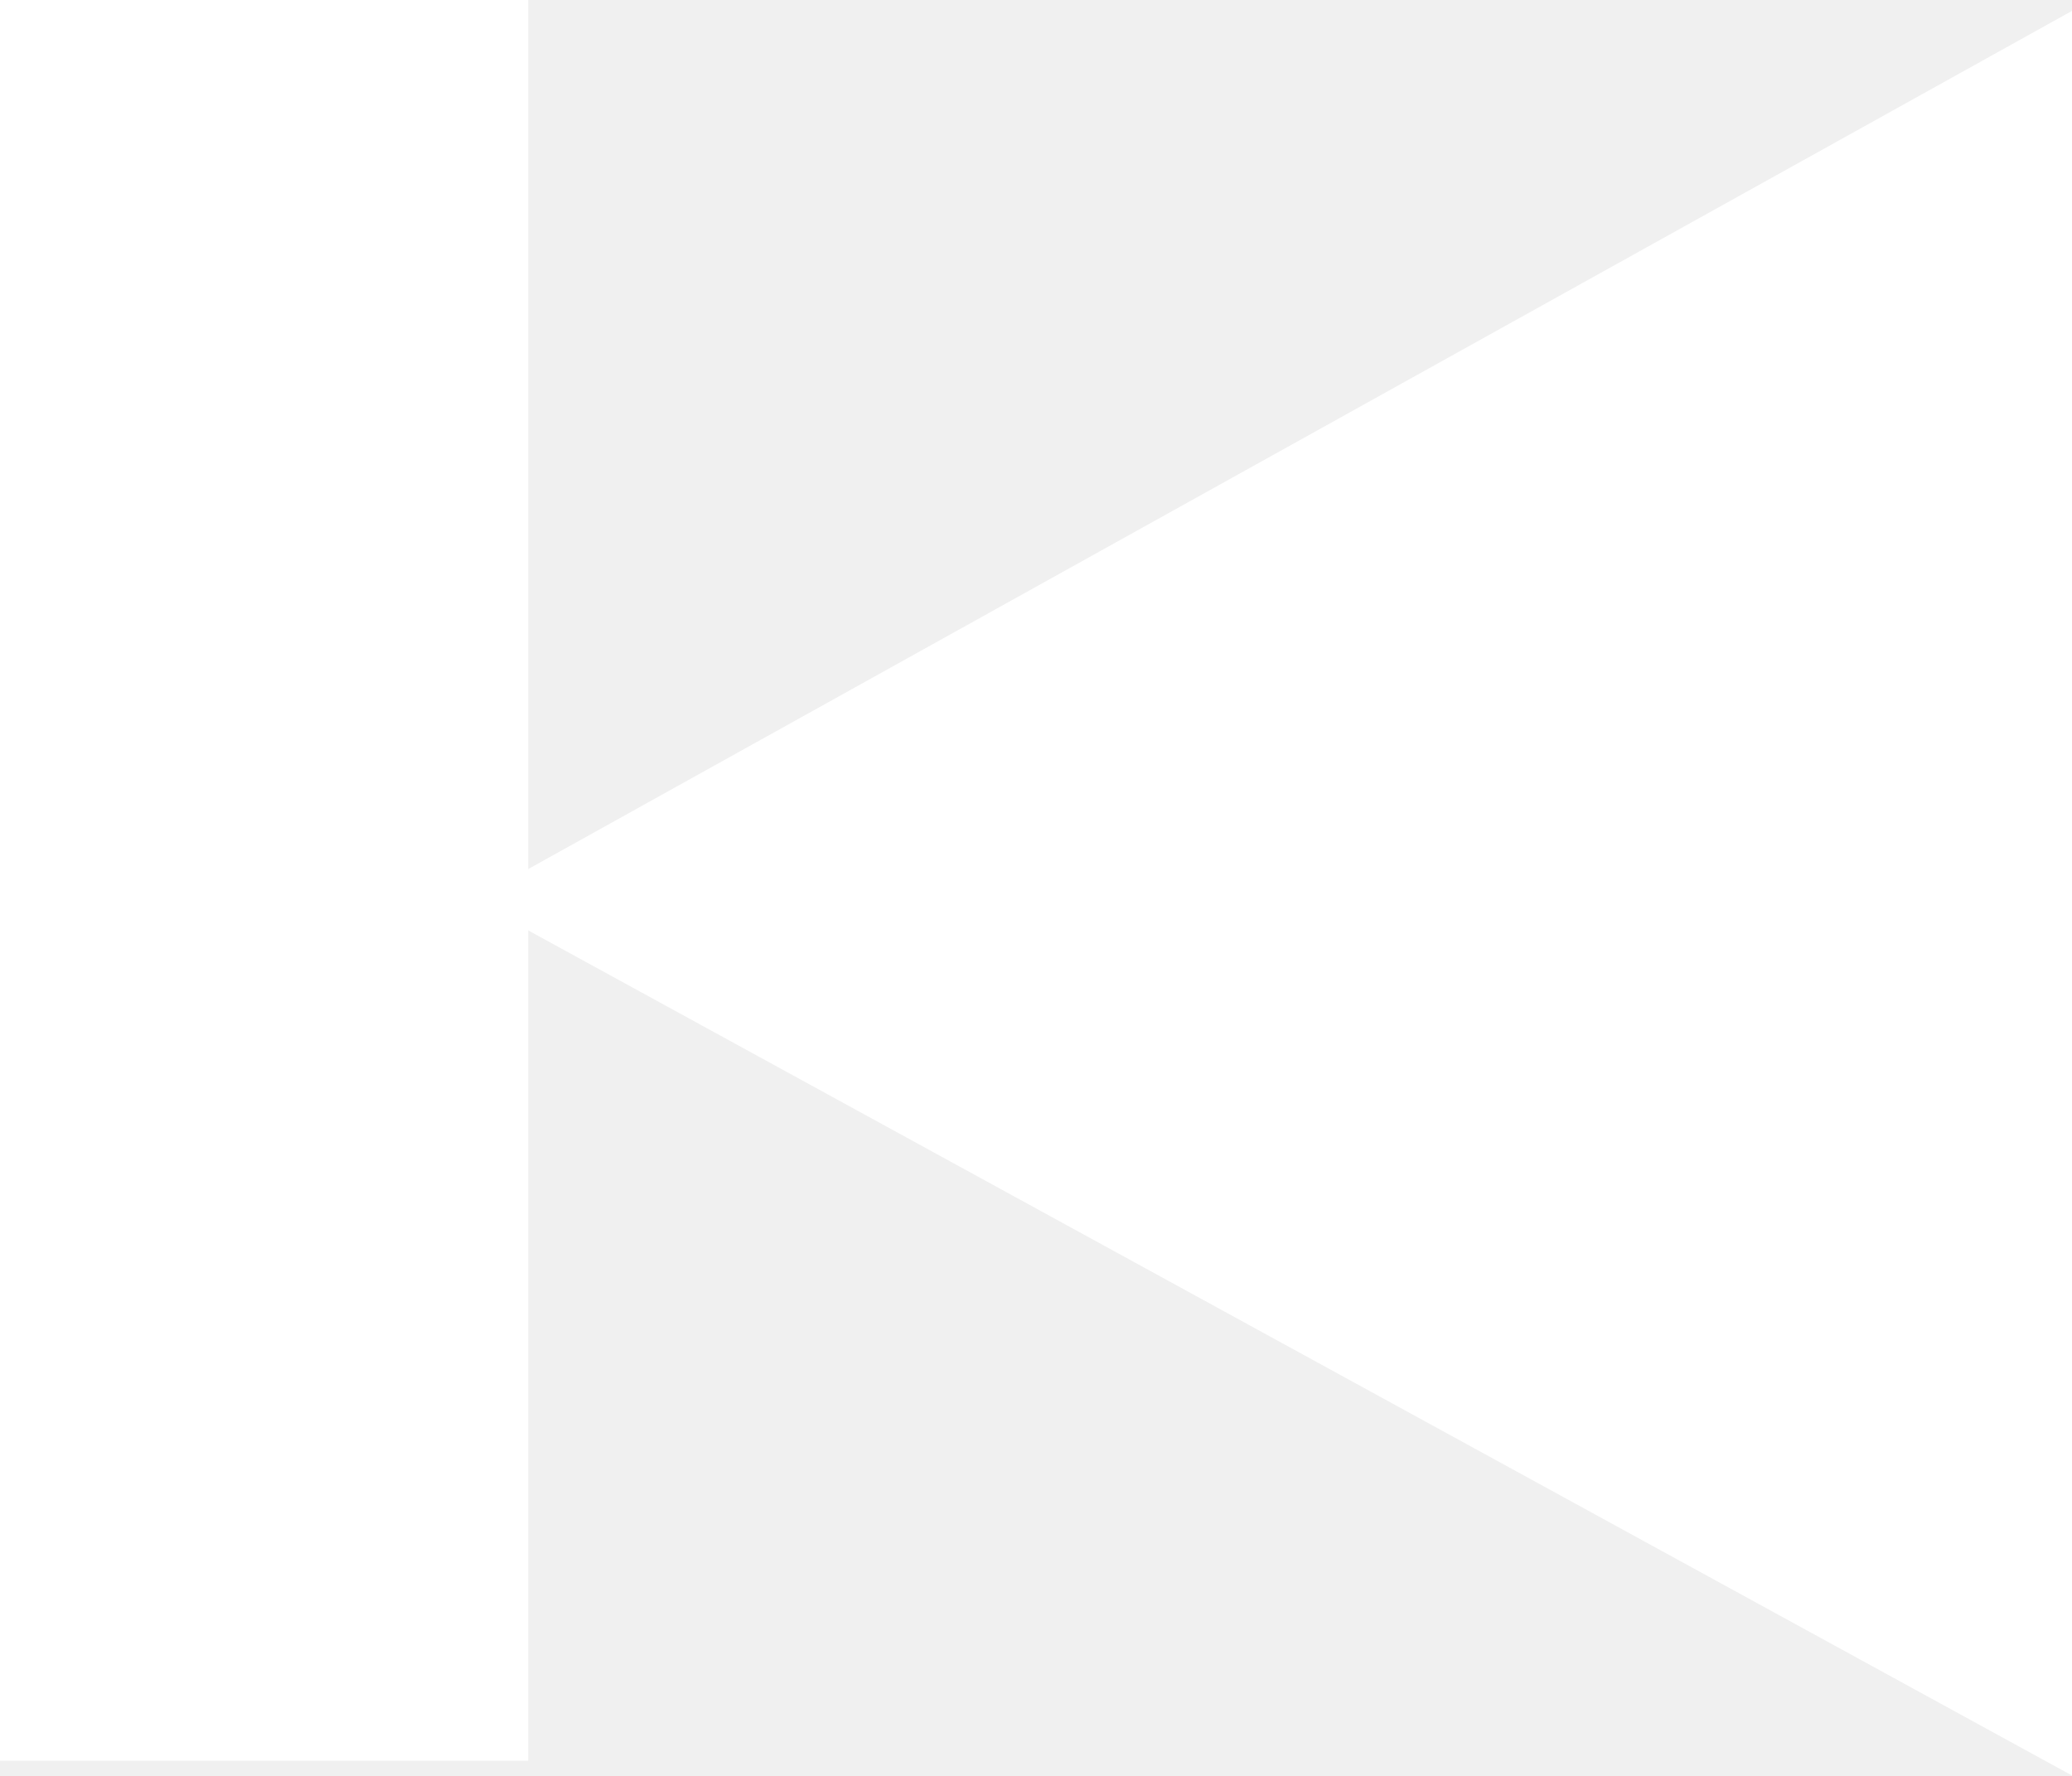
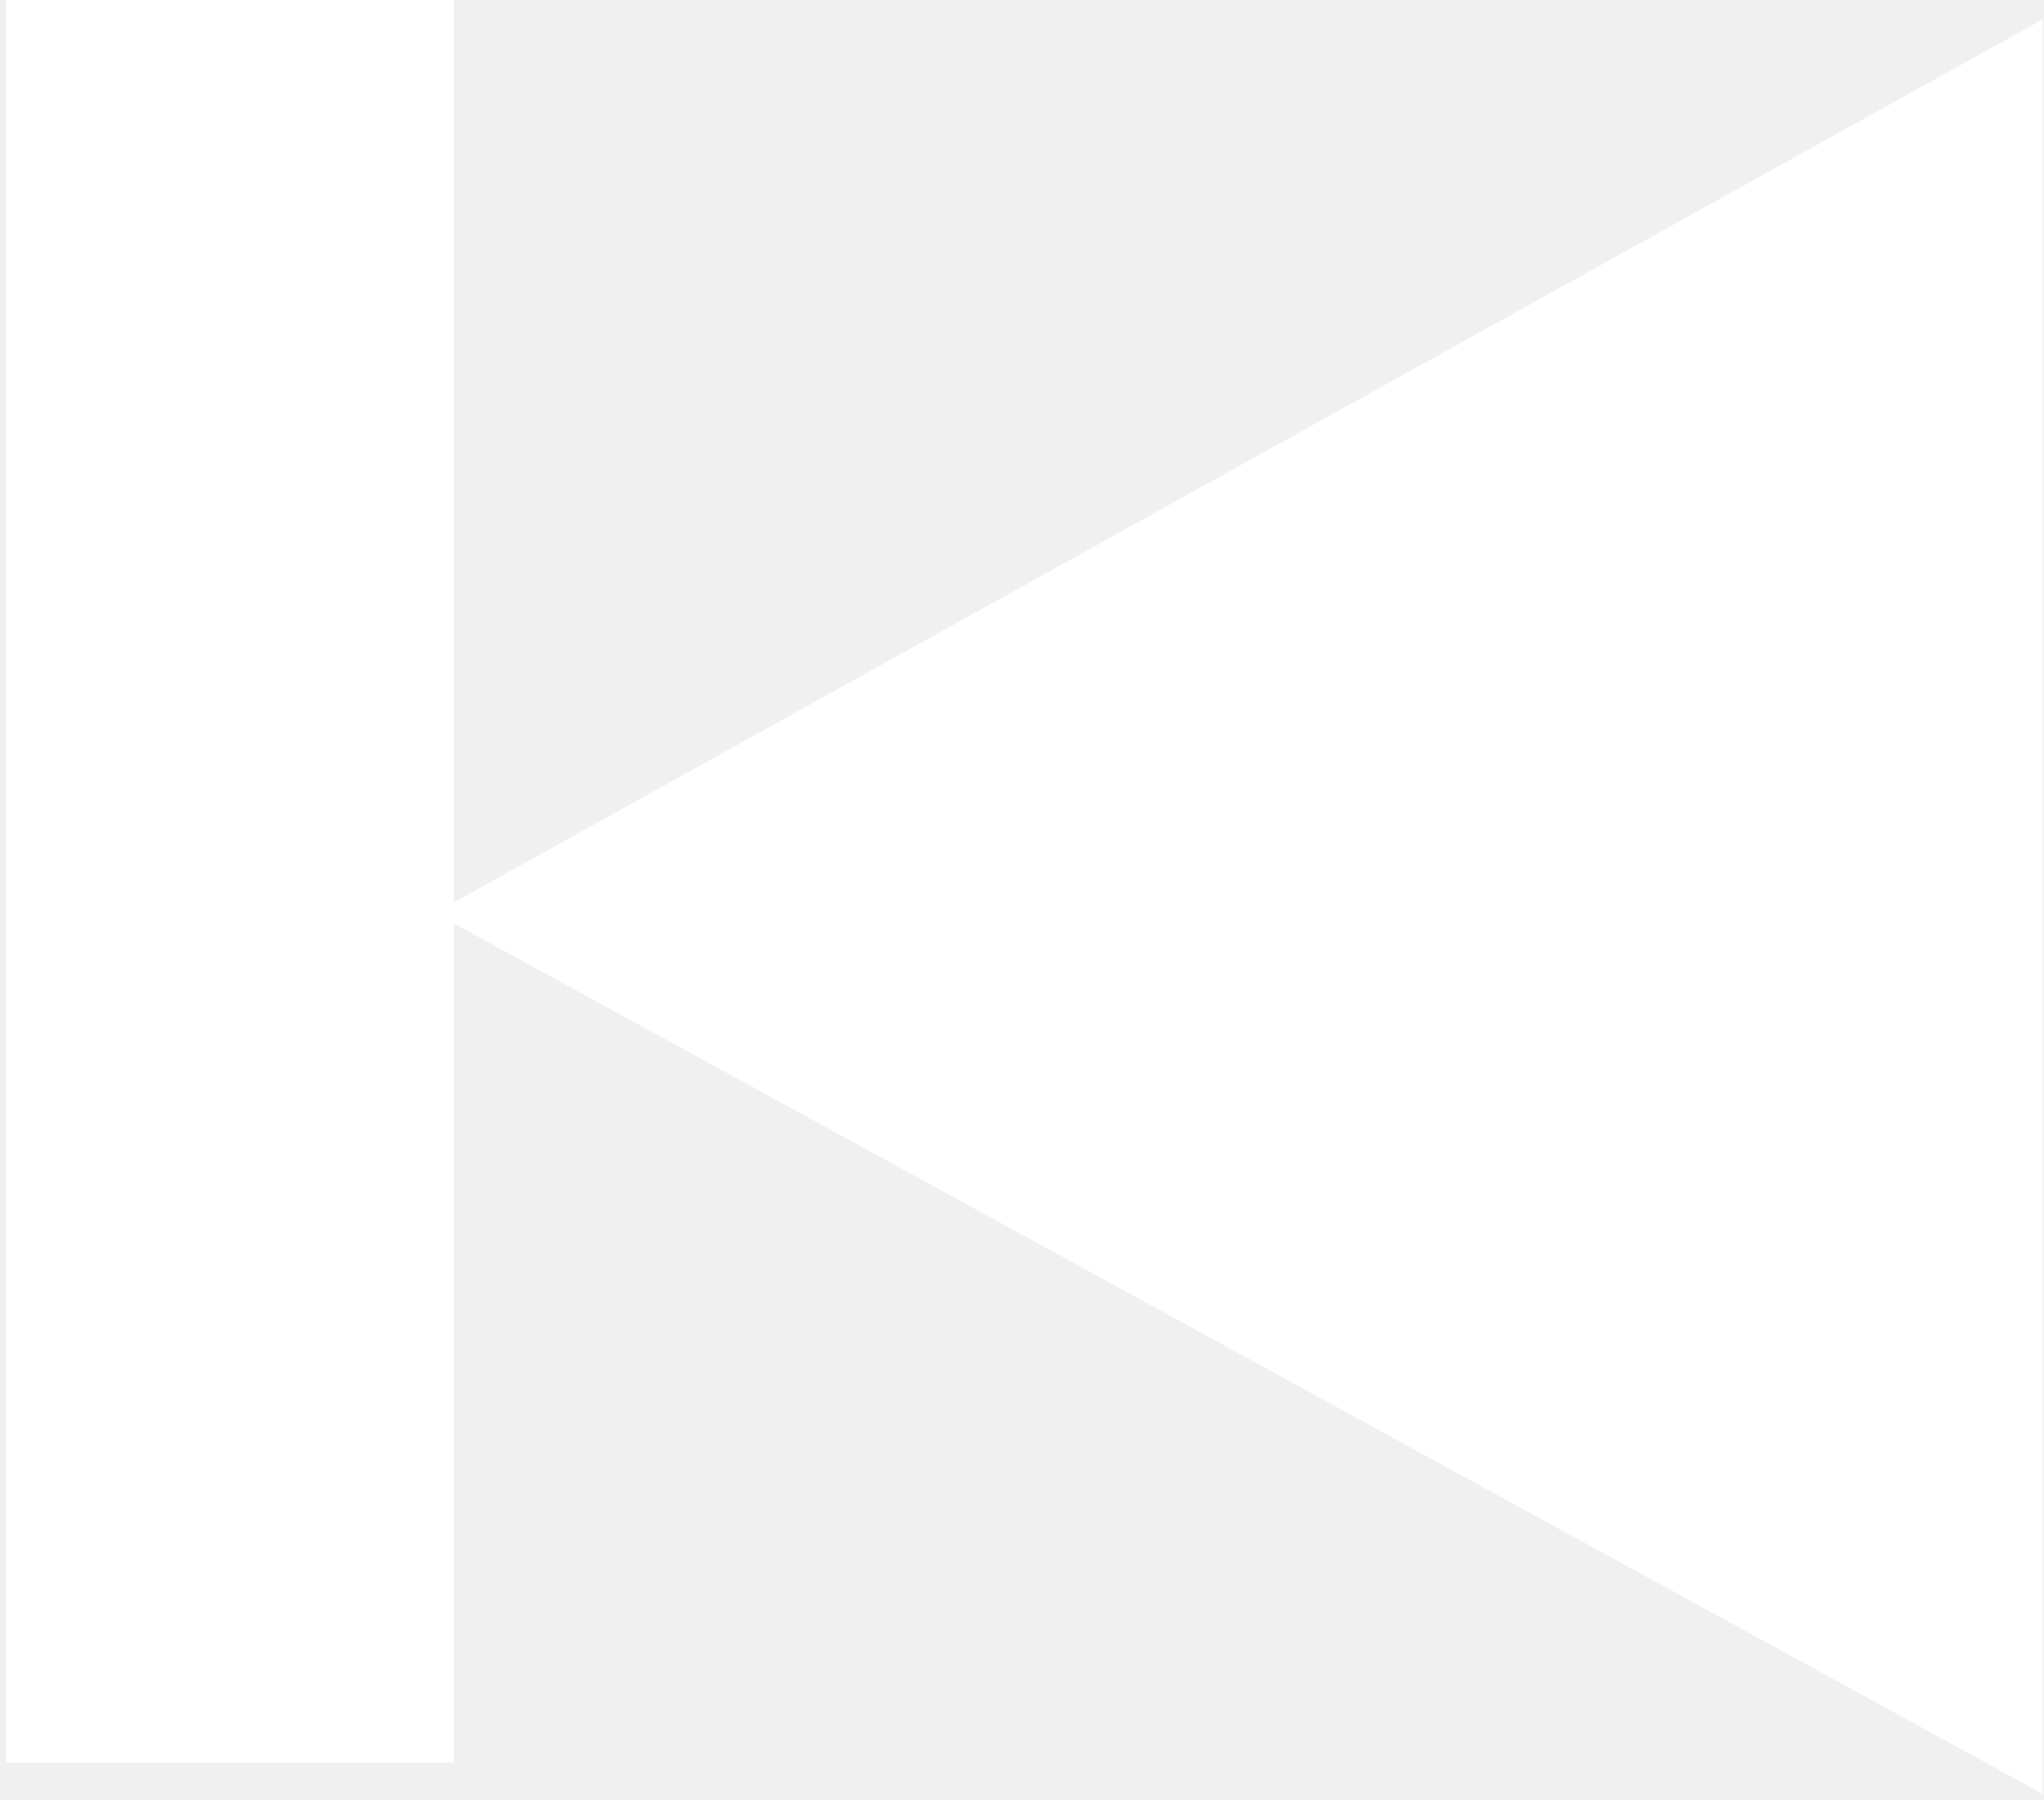
- <svg xmlns="http://www.w3.org/2000/svg" id="Groupe_3584" data-name="Groupe 3584" width="8.571" height="7.345" viewBox="0 0 8.571 7.345">
-   <path id="Tracé_12307" data-name="Tracé 12307" d="M-217.124,4662.555v-7.3l-6.616,3.678Z" transform="translate(225.695 -4655.21)" fill="#fff" />
-   <rect id="Rectangle_297" data-name="Rectangle 297" width="2.185" height="7.284" fill="#fff" />
+ <svg xmlns="http://www.w3.org/2000/svg" width="73.04" height="64.318" viewBox="0 0 73.04 64.318">
+   <defs>
+     <clipPath id="clip-prev">
+       <rect width="73.04" height="64.318" />
+     </clipPath>
+   </defs>
+   <g id="prev" clip-path="url(#clip-prev)">
+     <g id="Groupe_3531" data-name="Groupe 3531" transform="translate(0.219 0)">
+       <path id="Tracé_12307" data-name="Tracé 12307" d="M-166.281,4718.676v-63.424l-57.46,31.939Z" transform="translate(239.061 -4654.561)" fill="#fff" />
+       <rect id="Rectangle_297" data-name="Rectangle 297" width="16" height="63" transform="translate(0 0)" fill="#fff" />
+     </g>
+   </g>
</svg>
